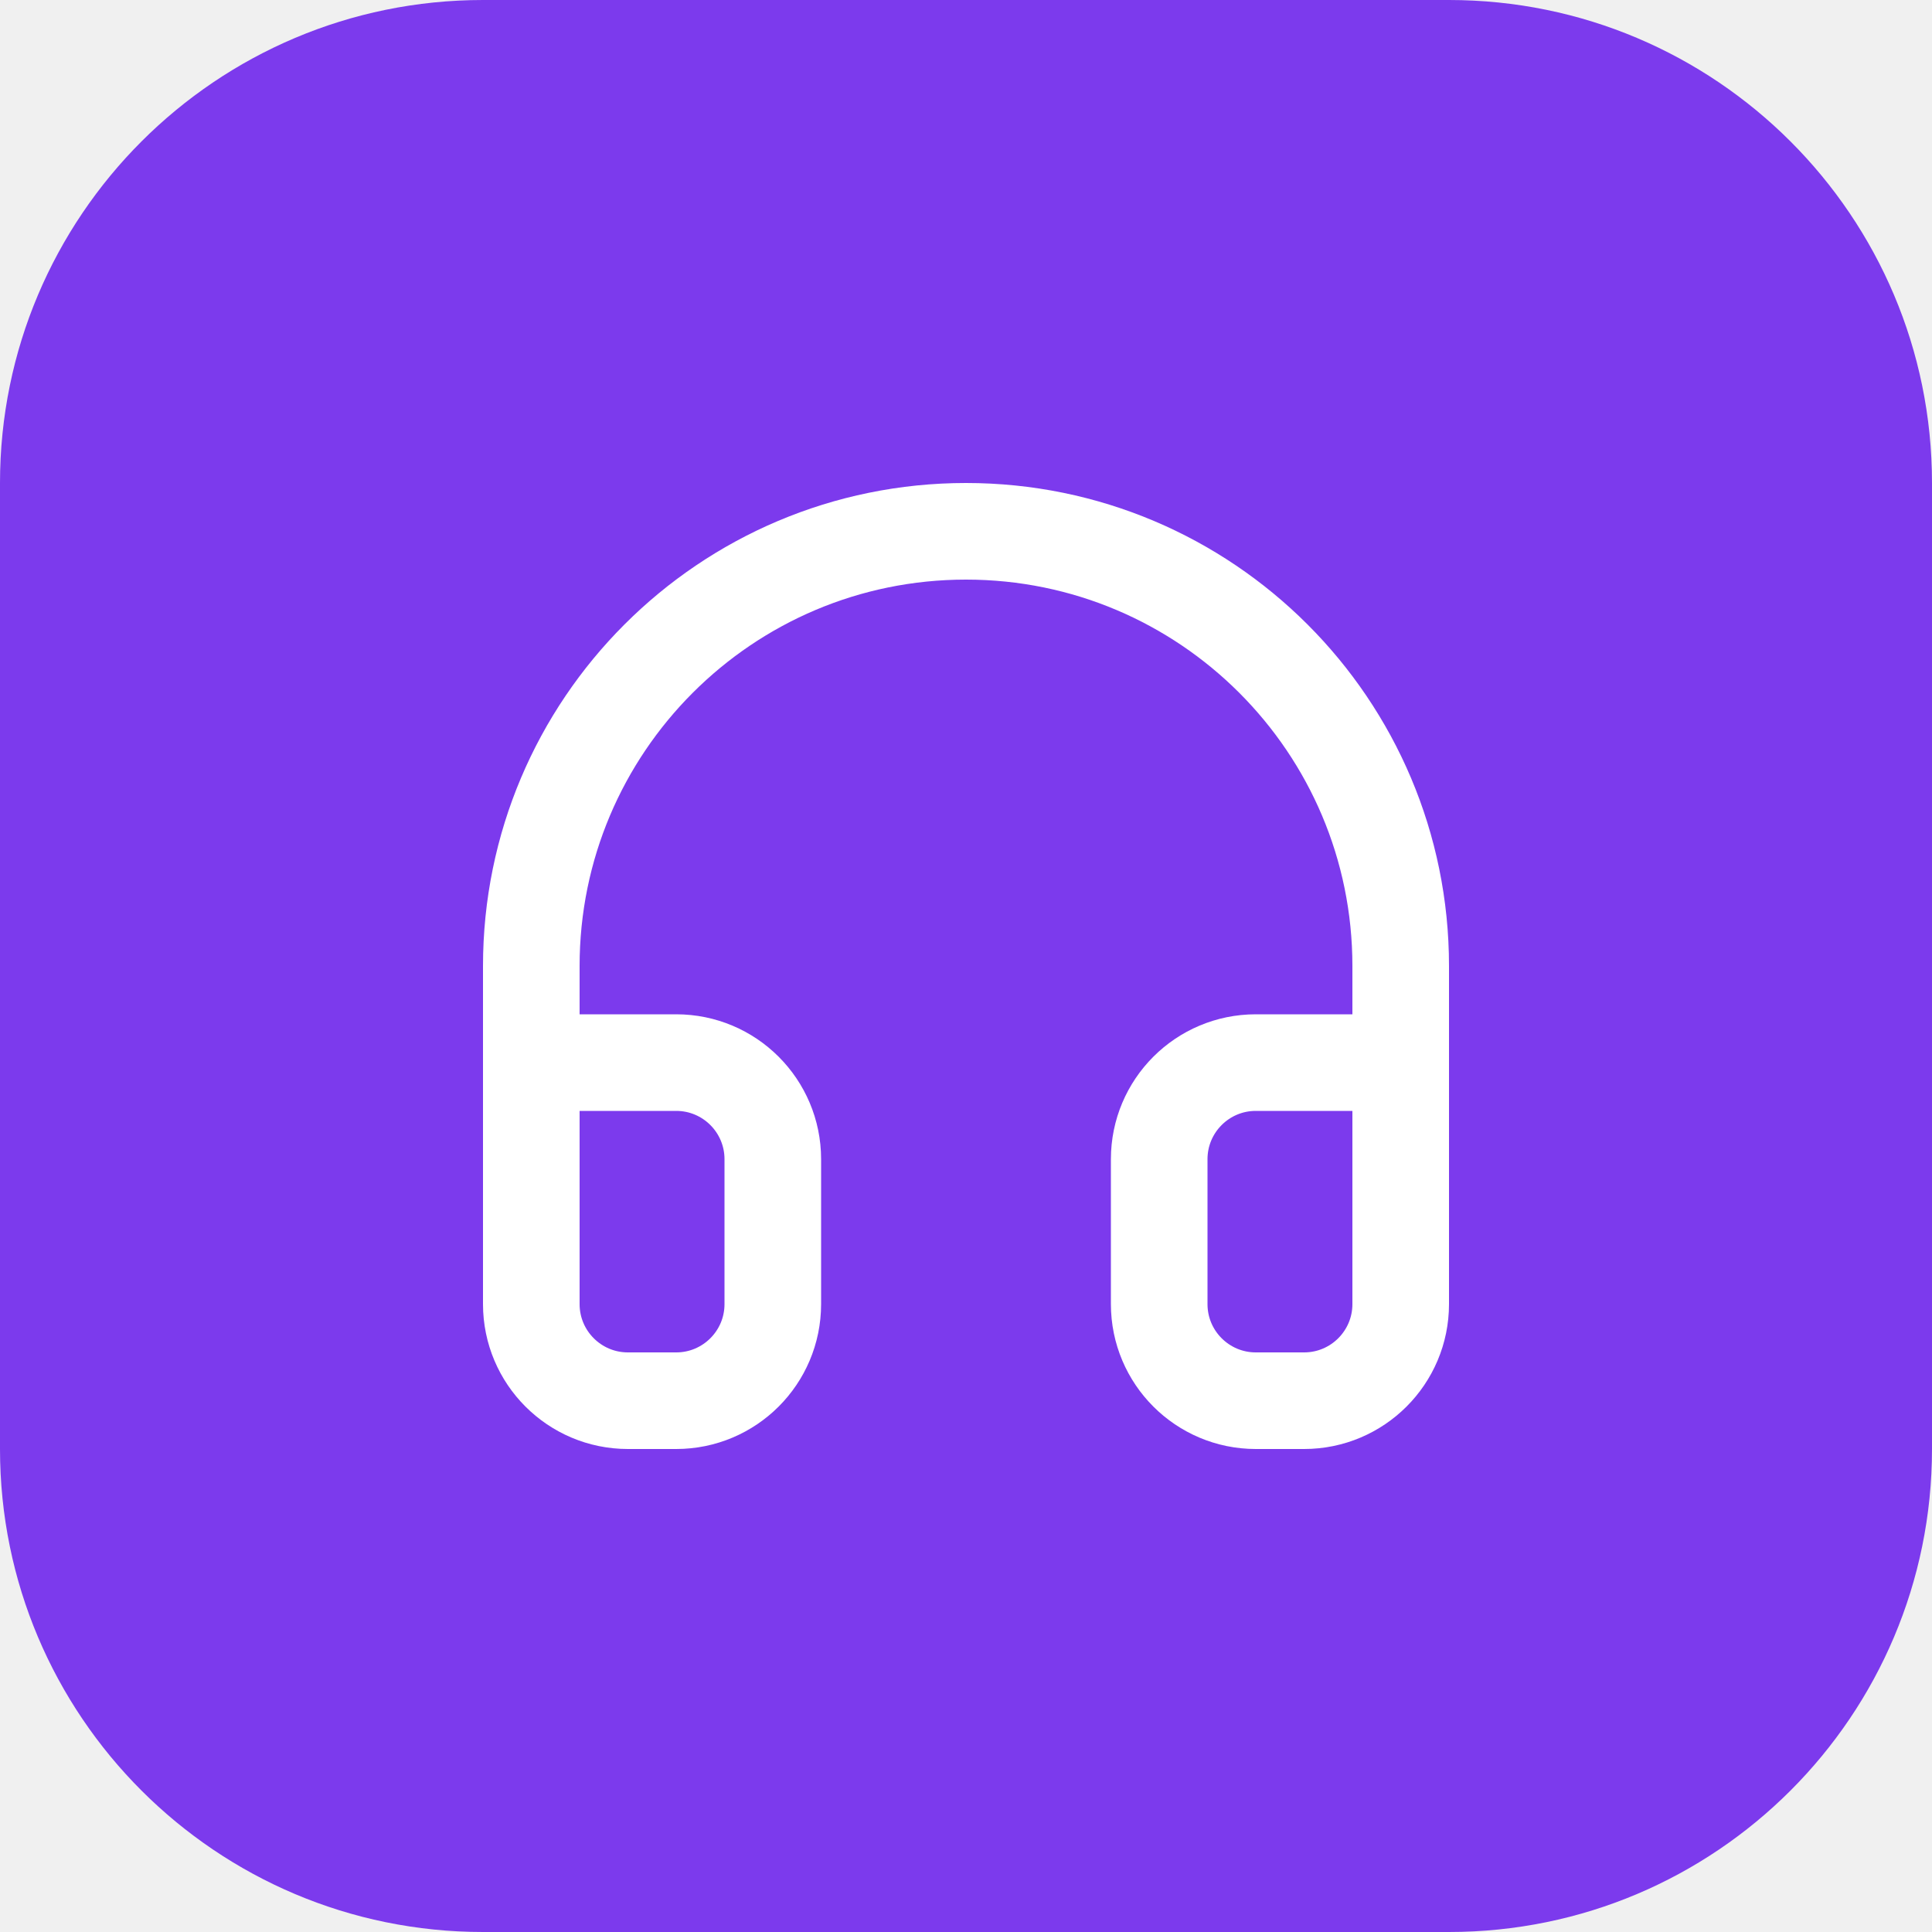
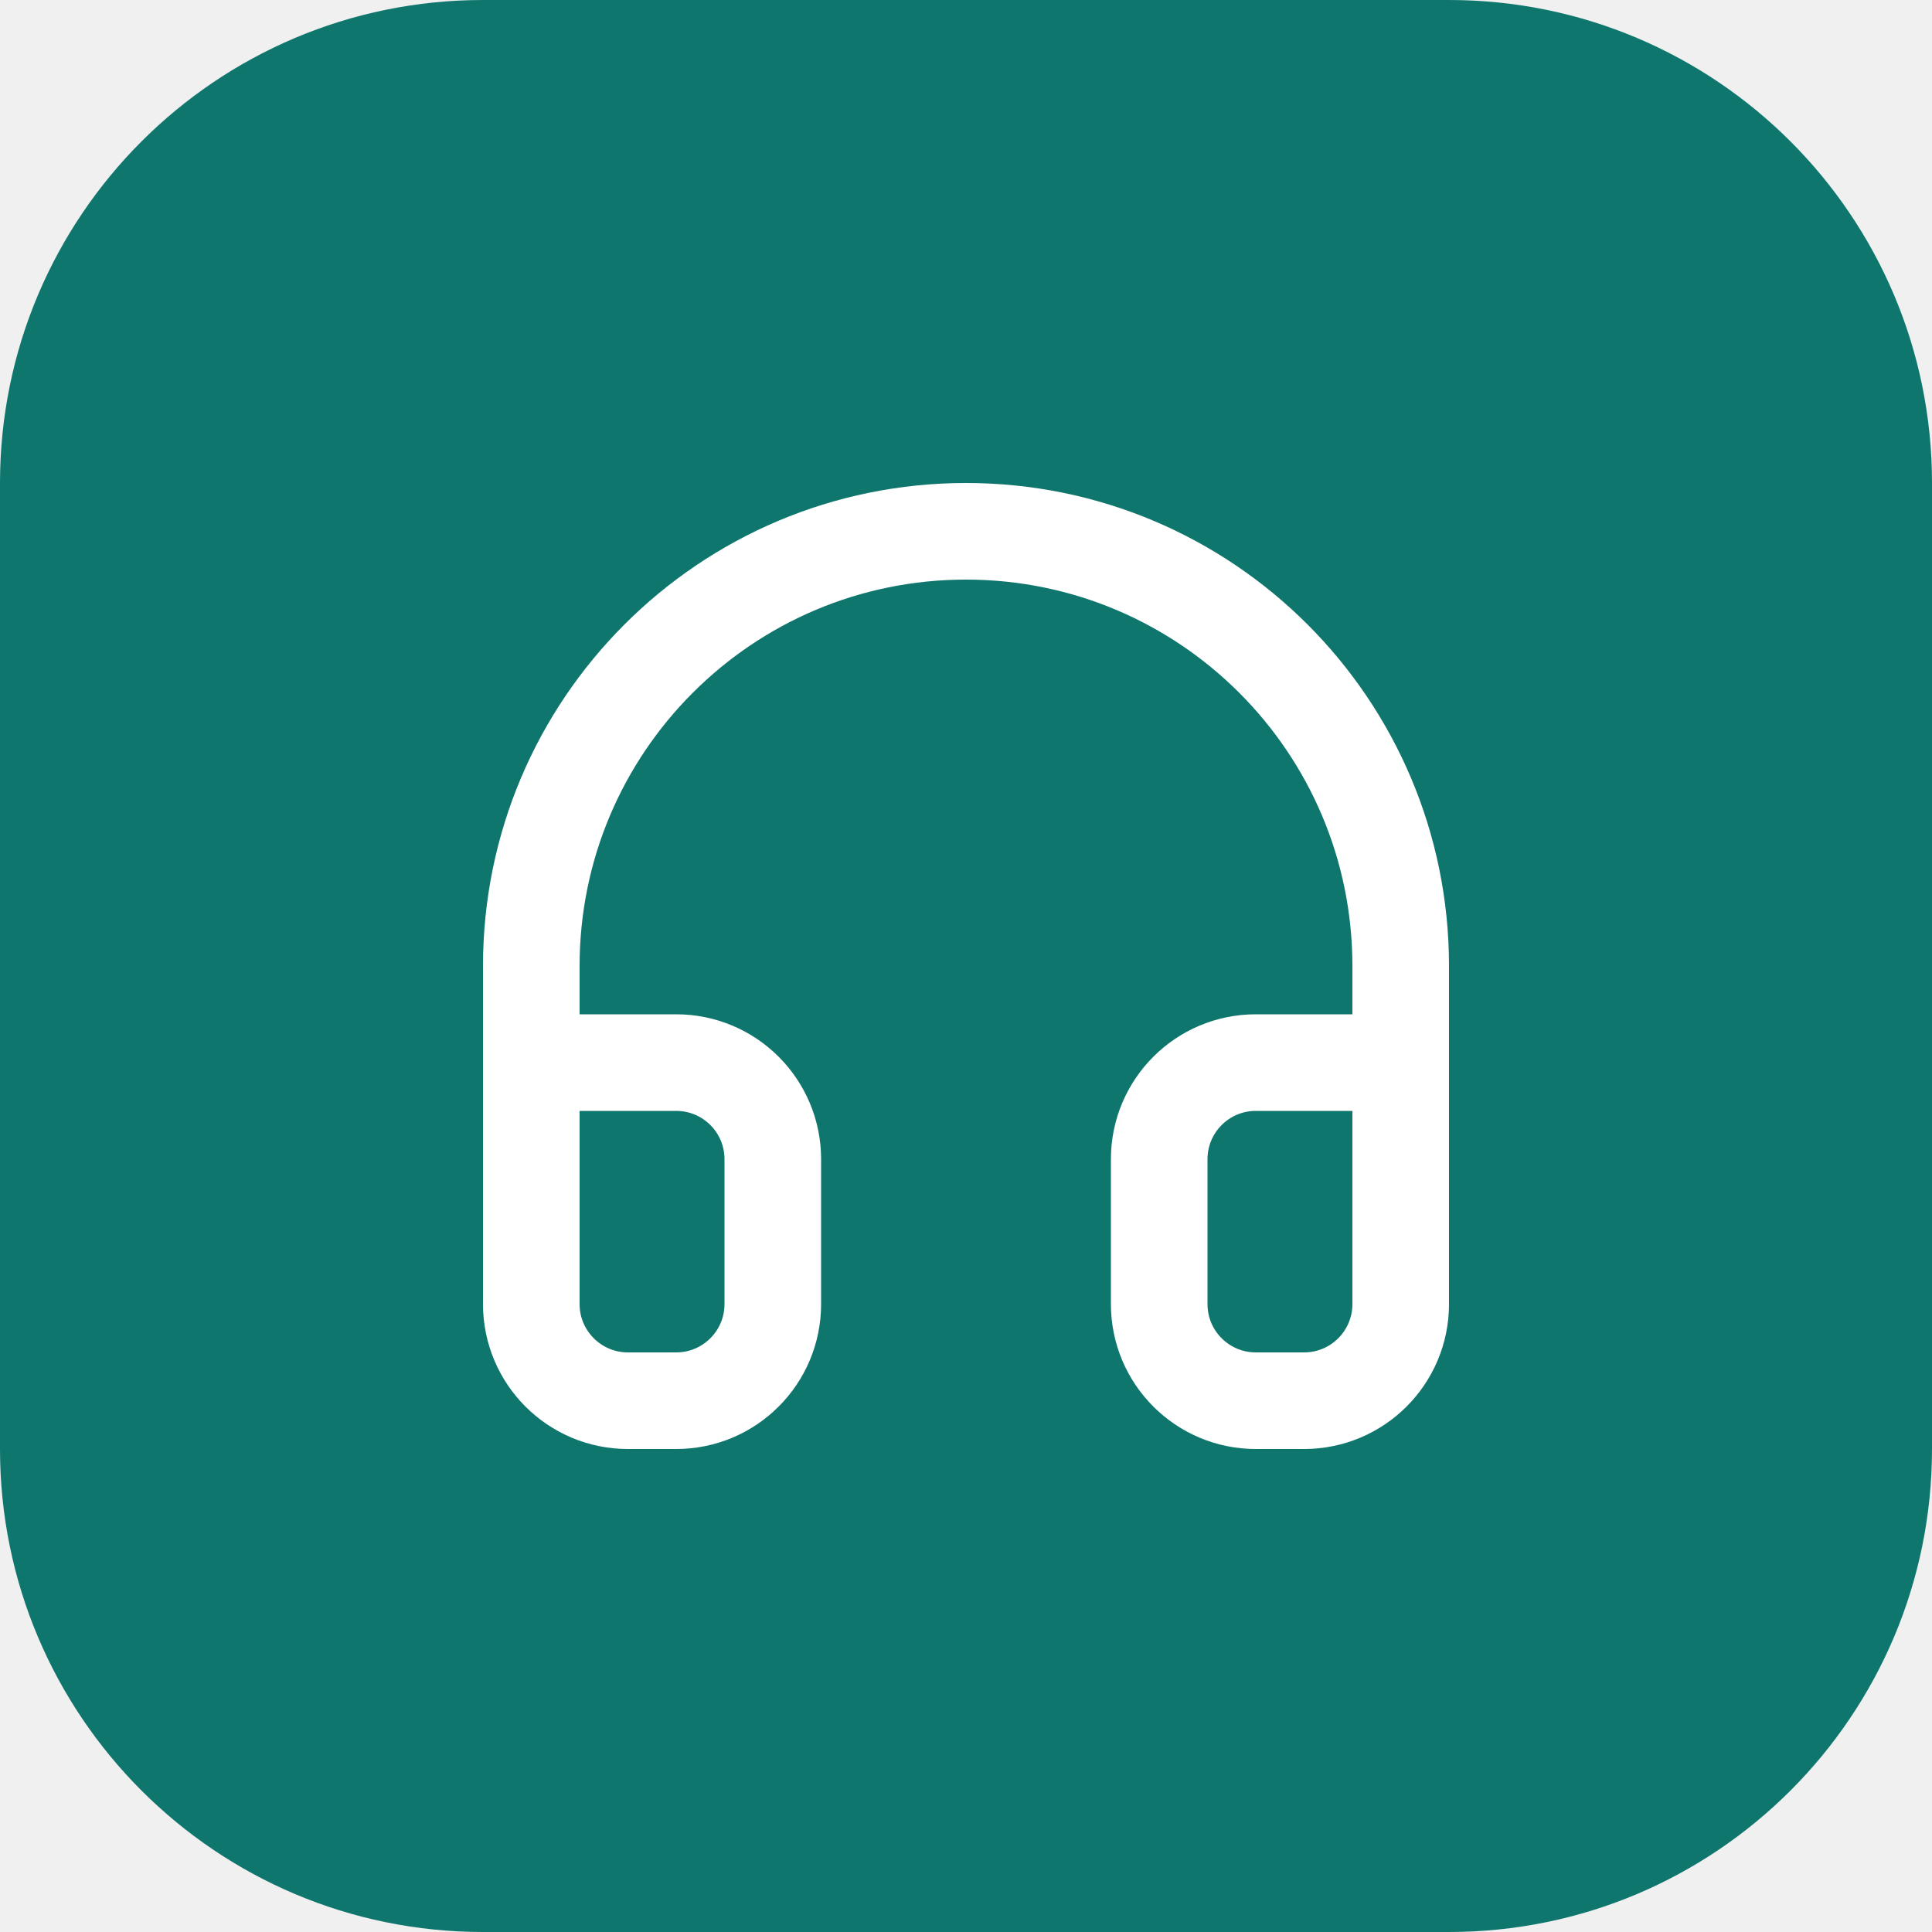
<svg xmlns="http://www.w3.org/2000/svg" viewBox="0 0 40 40" width="40" height="40">
-   <rect width="40" height="40" rx="10" fill="#7C3AED" />
+   <rect width="40" height="40" rx="10" fill="#0F766E" />
  <svg x="8" y="8" width="24" height="24" viewBox="0 0 24 24">
    <path d="M3 18v-6a9 9 0 0 1 18 0v6" stroke="white" stroke-width="2" fill="none" stroke-linecap="round" stroke-linejoin="round" />
-     <path d="M21 19a2 2 0 0 1-2 2h-1a2 2 0 0 1-2-2v-3a2 2 0 0 1 2-2h3z" stroke="white" stroke-width="2" fill="none" stroke-linecap="round" />
-     <path d="M3 19a2 2 0 0 0 2 2h1a2 2 0 0 0 2-2v-3a2 2 0 0 0-2-2H3z" stroke="white" stroke-width="2" fill="none" stroke-linecap="round" />
+     <path d="M21 19a2 2 0 0 1-2 2h-1a2 2 0 0 1-2-2v-3a2 2 0 0 1 2-2h3z" stroke="white" stroke-width="2" fill="none" stroke-linecap="round" stroke-linejoin="round" />
+     <path d="M3 19a2 2 0 0 0 2 2h1a2 2 0 0 0 2-2v-3a2 2 0 0 0-2-2H3z" stroke="white" stroke-width="2" fill="none" stroke-linecap="round" stroke-linejoin="round" />
  </svg>
</svg>
